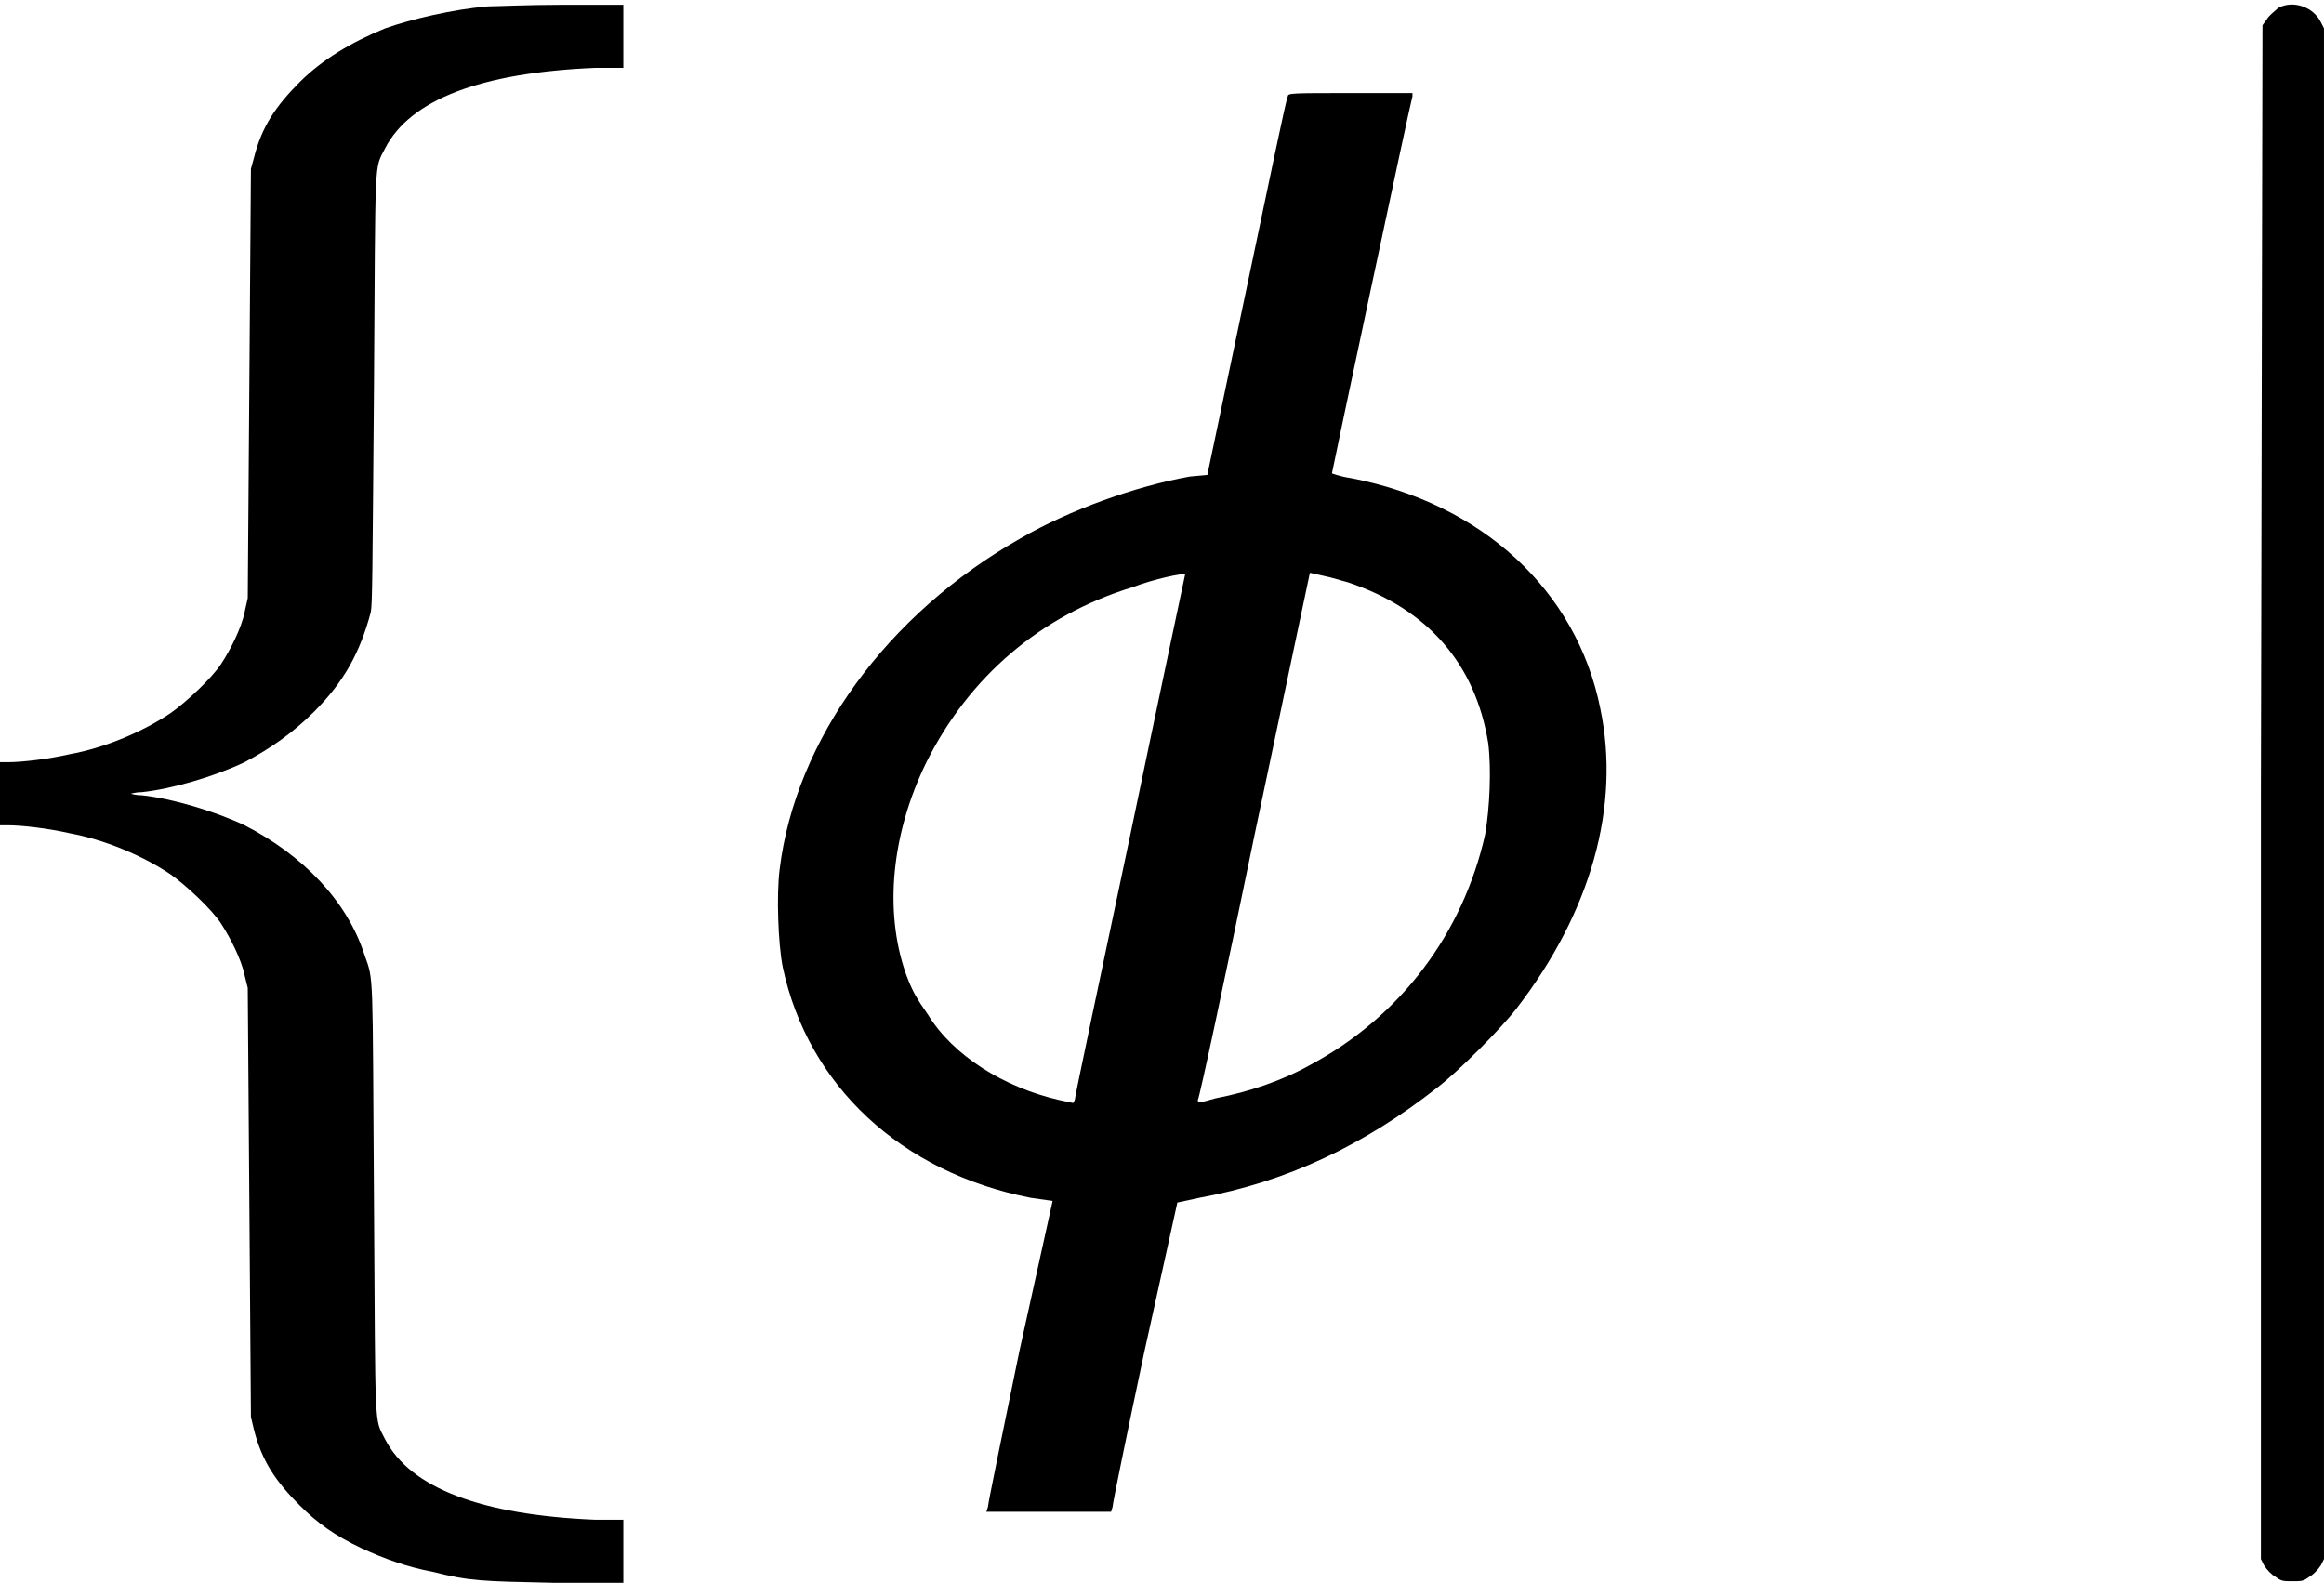
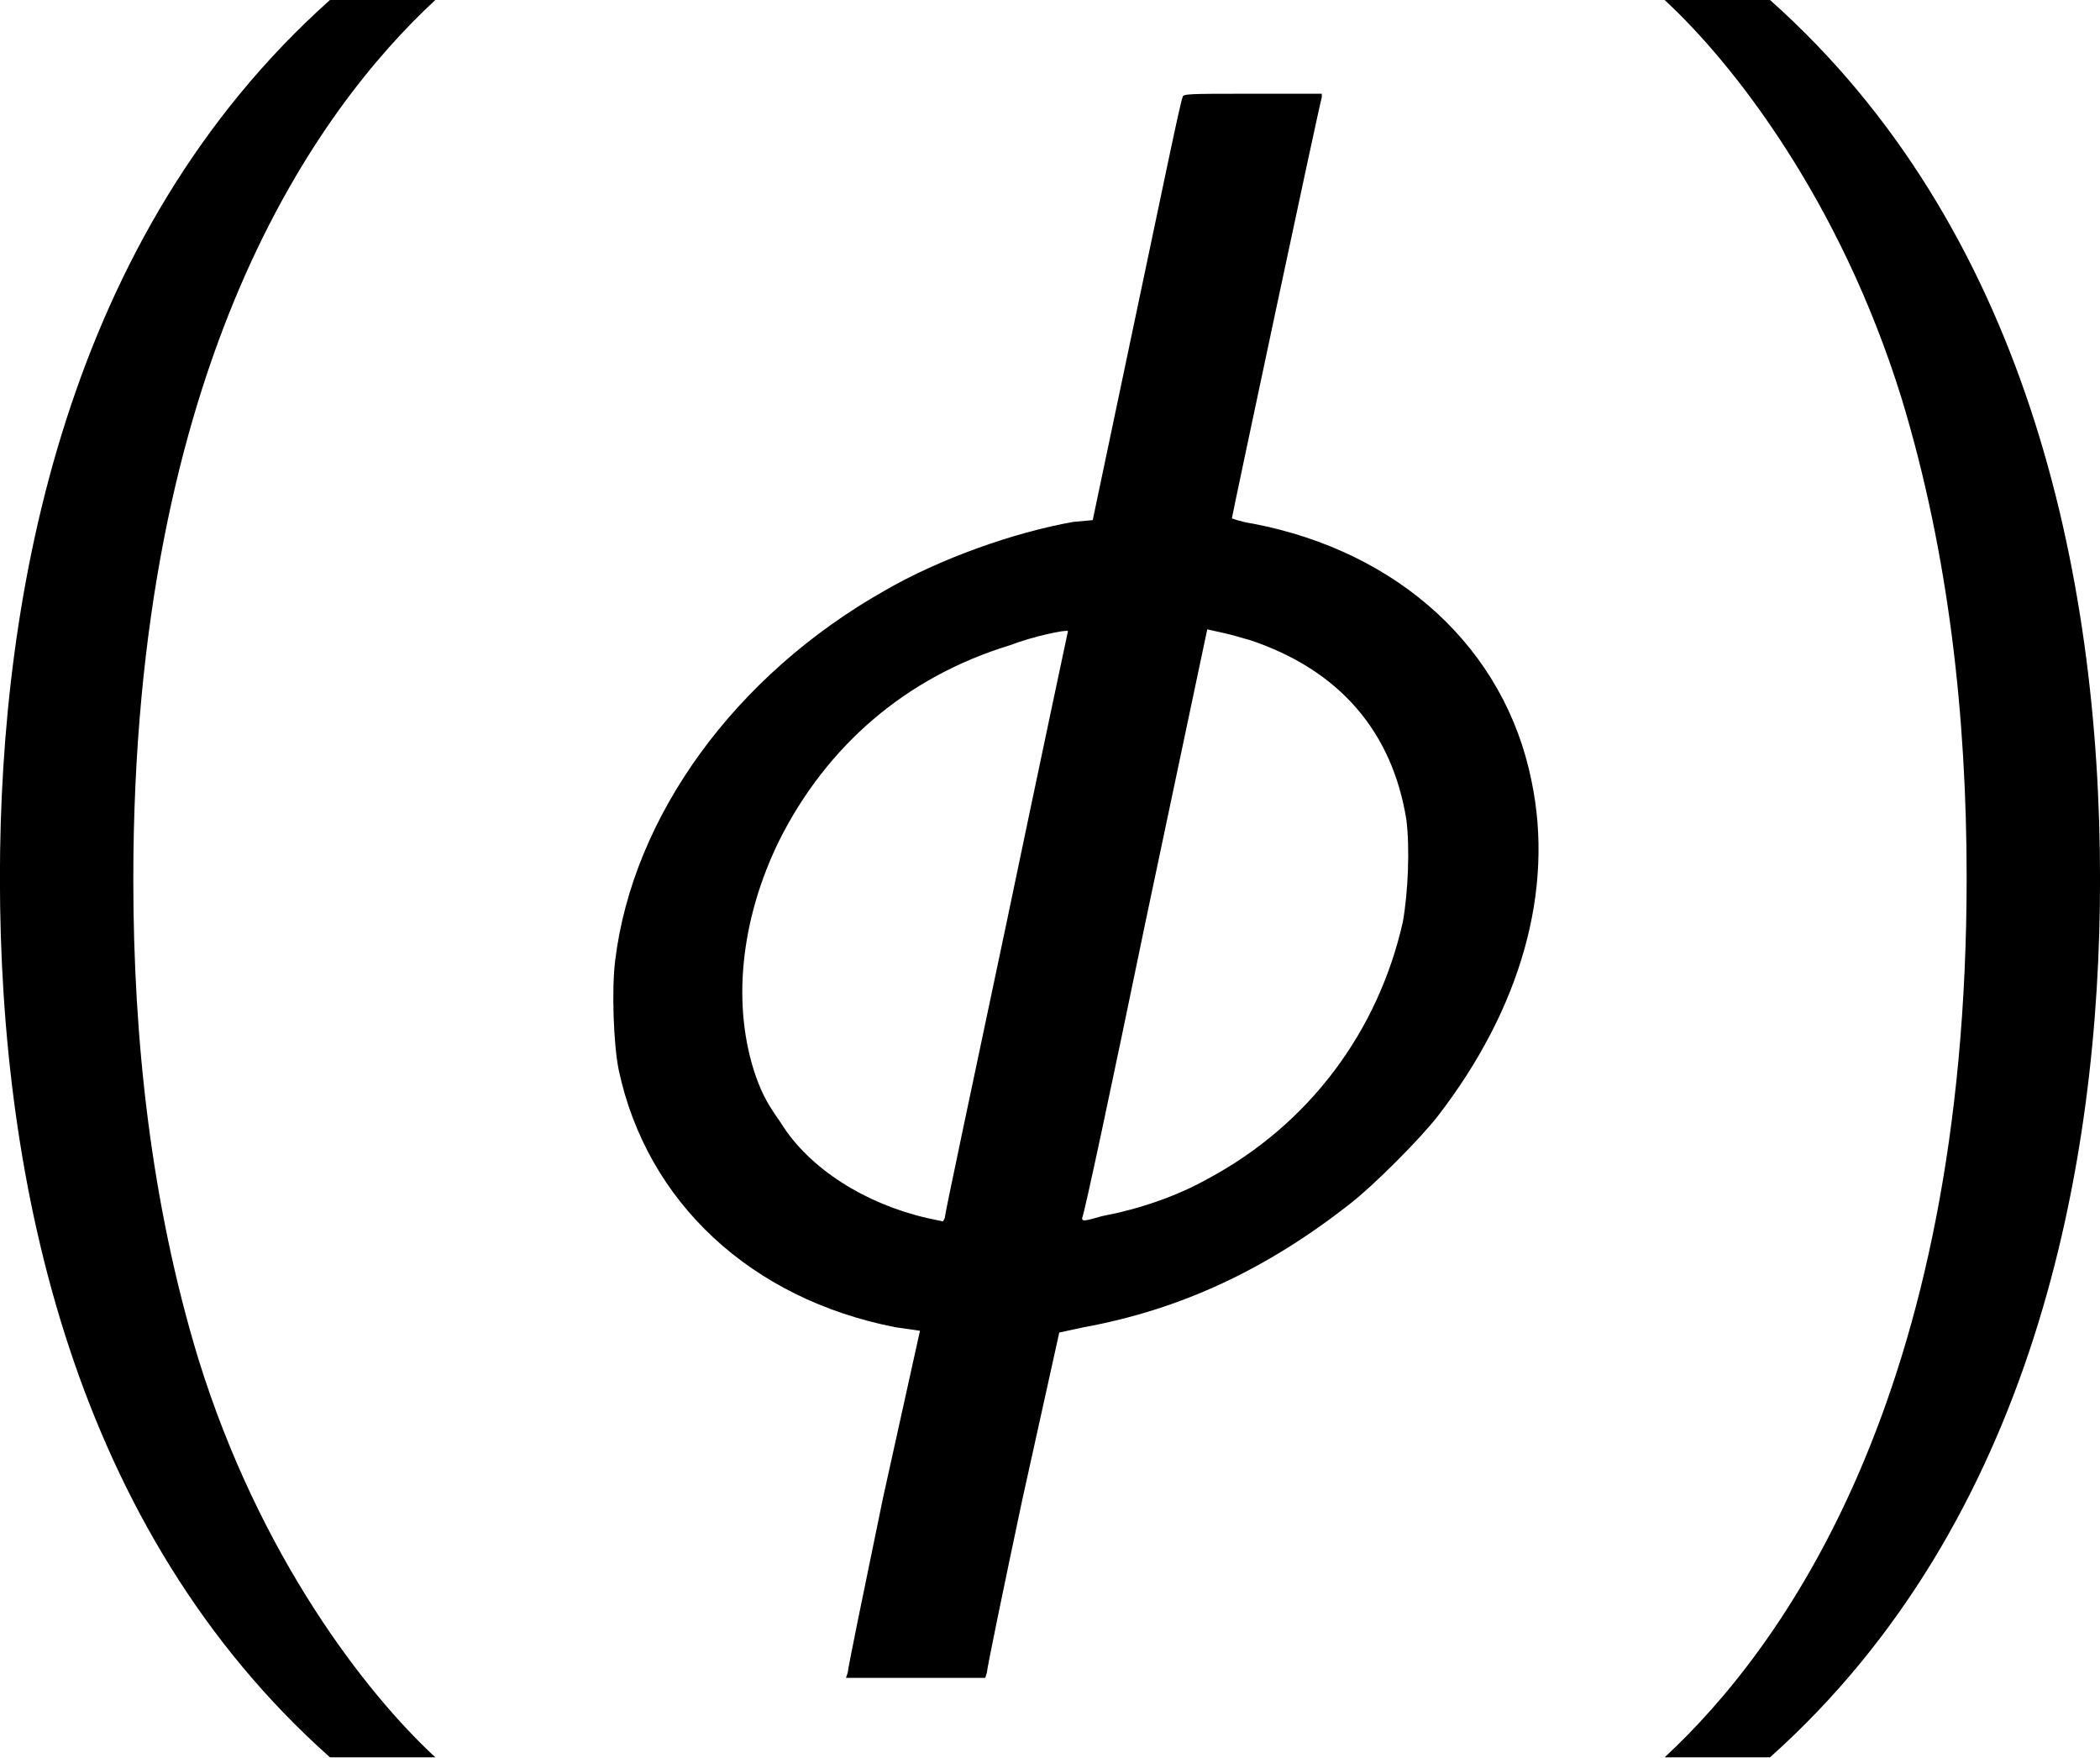
- <svg xmlns="http://www.w3.org/2000/svg" xmlns:xlink="http://www.w3.org/1999/xlink" version="1.1" width="24.647pt" height="16.787pt" viewBox="87.342 569.363 24.647 16.787">
+ <svg xmlns="http://www.w3.org/2000/svg" xmlns:xlink="http://www.w3.org/1999/xlink" version="1.1" width="19.946pt" height="16.691pt" viewBox="203.971 437.654 19.946 16.691">
  <defs>
    <path id="g22-30" d="M4.4-8.273C4.388-8.261 4.256-7.615 4.089-6.826L3.79-5.404L3.658-5.392C3.252-5.32 2.75-5.141 2.379-4.926C1.363-4.352 .669-3.395 .55-2.415C.526-2.224 .538-1.853 .574-1.674C.765-.777 1.47-.12 2.451 .072L2.618 .096L2.367 1.231C2.236 1.865 2.128 2.391 2.128 2.415L2.116 2.451H2.582H3.061L3.072 2.415C3.072 2.391 3.18 1.865 3.312 1.243L3.563 .108L3.73 .072C4.388-.048 4.973-.323 5.535-.765C5.691-.885 6.013-1.207 6.133-1.363C6.695-2.092 6.922-2.893 6.767-3.634C6.587-4.531 5.87-5.189 4.878-5.38C4.794-5.392 4.734-5.416 4.734-5.416C4.734-5.428 5.32-8.189 5.344-8.273V-8.297H4.878C4.435-8.297 4.4-8.297 4.4-8.273ZM3.204-2.666C2.977-1.59 2.786-.693 2.786-.669C2.786-.669 2.774-.646 2.774-.646S2.666-.669 2.666-.669C2.248-.765 1.865-1.004 1.674-1.315C1.59-1.435 1.554-1.494 1.506-1.626C1.339-2.104 1.399-2.69 1.662-3.228C1.985-3.873 2.523-4.34 3.228-4.555C3.383-4.615 3.61-4.663 3.622-4.651C3.622-4.651 3.431-3.754 3.204-2.666ZM4.854-4.591C5.464-4.388 5.822-3.969 5.918-3.371C5.942-3.18 5.93-2.881 5.894-2.678C5.727-1.937 5.26-1.303 4.567-.933C4.352-.813 4.101-.729 3.85-.681C3.73-.646 3.718-.646 3.718-.669C3.73-.681 3.921-1.578 4.148-2.678L4.567-4.663L4.674-4.639C4.734-4.627 4.806-4.603 4.854-4.591Z" />
-     <path id="g19-102" d="M4.316-8.954C4.053-8.931 3.742-8.859 3.539-8.787C3.276-8.679 3.061-8.548 2.893-8.381C2.714-8.201 2.606-8.046 2.546-7.807L2.523-7.723L2.511-6.097L2.499-4.471L2.475-4.364C2.451-4.244 2.367-4.077 2.295-3.969S2.032-3.682 1.913-3.599C1.698-3.455 1.411-3.335 1.148-3.288C.992-3.252 .789-3.228 .681-3.228H.622V-2.989V-2.75H.681C.789-2.75 .992-2.726 1.148-2.69C1.411-2.642 1.698-2.523 1.913-2.379C2.032-2.295 2.224-2.116 2.295-2.008S2.451-1.733 2.475-1.614L2.499-1.518L2.511 .108L2.523 1.733L2.546 1.829C2.606 2.068 2.714 2.224 2.893 2.403C3.025 2.534 3.156 2.63 3.359 2.726C3.539 2.809 3.706 2.869 3.897 2.905C4.184 2.977 4.268 2.977 4.818 2.989H5.344V2.75V2.511H5.129C4.268 2.475 3.73 2.271 3.539 1.901C3.455 1.733 3.467 1.877 3.455 .084C3.443-1.674 3.455-1.566 3.383-1.769C3.252-2.176 2.917-2.523 2.475-2.75C2.248-2.857 1.925-2.953 1.698-2.977C1.65-2.977 1.614-2.989 1.614-2.989S1.65-3.001 1.698-3.001C1.925-3.025 2.248-3.12 2.475-3.228C2.678-3.335 2.845-3.455 3.001-3.61C3.228-3.838 3.347-4.053 3.431-4.364C3.443-4.435 3.443-4.603 3.455-6.061C3.467-7.855 3.455-7.711 3.539-7.878C3.73-8.249 4.268-8.452 5.129-8.488H5.344V-8.727V-8.966H4.878C4.627-8.966 4.364-8.954 4.316-8.954Z" />
-     <path id="g19-106" d="M1.554-8.942C1.53-8.919 1.482-8.883 1.47-8.859L1.435-8.811L1.423-3.001V2.809L1.447 2.857C1.47 2.893 1.506 2.929 1.53 2.941C1.578 2.977 1.59 2.977 1.662 2.977S1.745 2.977 1.793 2.941C1.817 2.929 1.853 2.893 1.877 2.857L1.901 2.809V-2.989V-8.787L1.877-8.835C1.817-8.954 1.662-9.002 1.554-8.942Z" />
+     <path id="g27-40" d="M3.168-8.933C1.382-7.337 .929-4.919 .929-2.978C.929-.881 1.441 1.453 3.168 2.99H3.883C3.418 2.561 2.692 1.632 2.275 .286C1.953-.774 1.834-1.882 1.834-2.966C1.834-6.479 3.085-8.194 3.883-8.933H3.168Z" />
+     <path id="g27-41" d="M1.358 2.99C3.144 1.394 3.597-1.024 3.597-2.966C3.597-5.062 3.085-7.396 1.358-8.933H.643C1.108-8.504 1.834-7.575 2.251-6.229C2.573-5.169 2.692-4.061 2.692-2.978C2.692 .536 1.441 2.251 .643 2.99H1.358Z" />
  </defs>
  <g id="page1" transform="matrix(1.4 0 0 1.4 0 0)">
-     <use x="61.765" y="415.69" xlink:href="#g19-102" />
-     <use x="67.743" y="415.69" xlink:href="#g22-30" />
-     <use x="78.091" y="415.69" xlink:href="#g19-106" />
+     <use x="144.764" y="321.543" xlink:href="#g27-40" />
+     <use x="149.317" y="321.543" xlink:href="#g22-30" />
+     <use x="156.344" y="321.543" xlink:href="#g27-41" />
  </g>
</svg>
